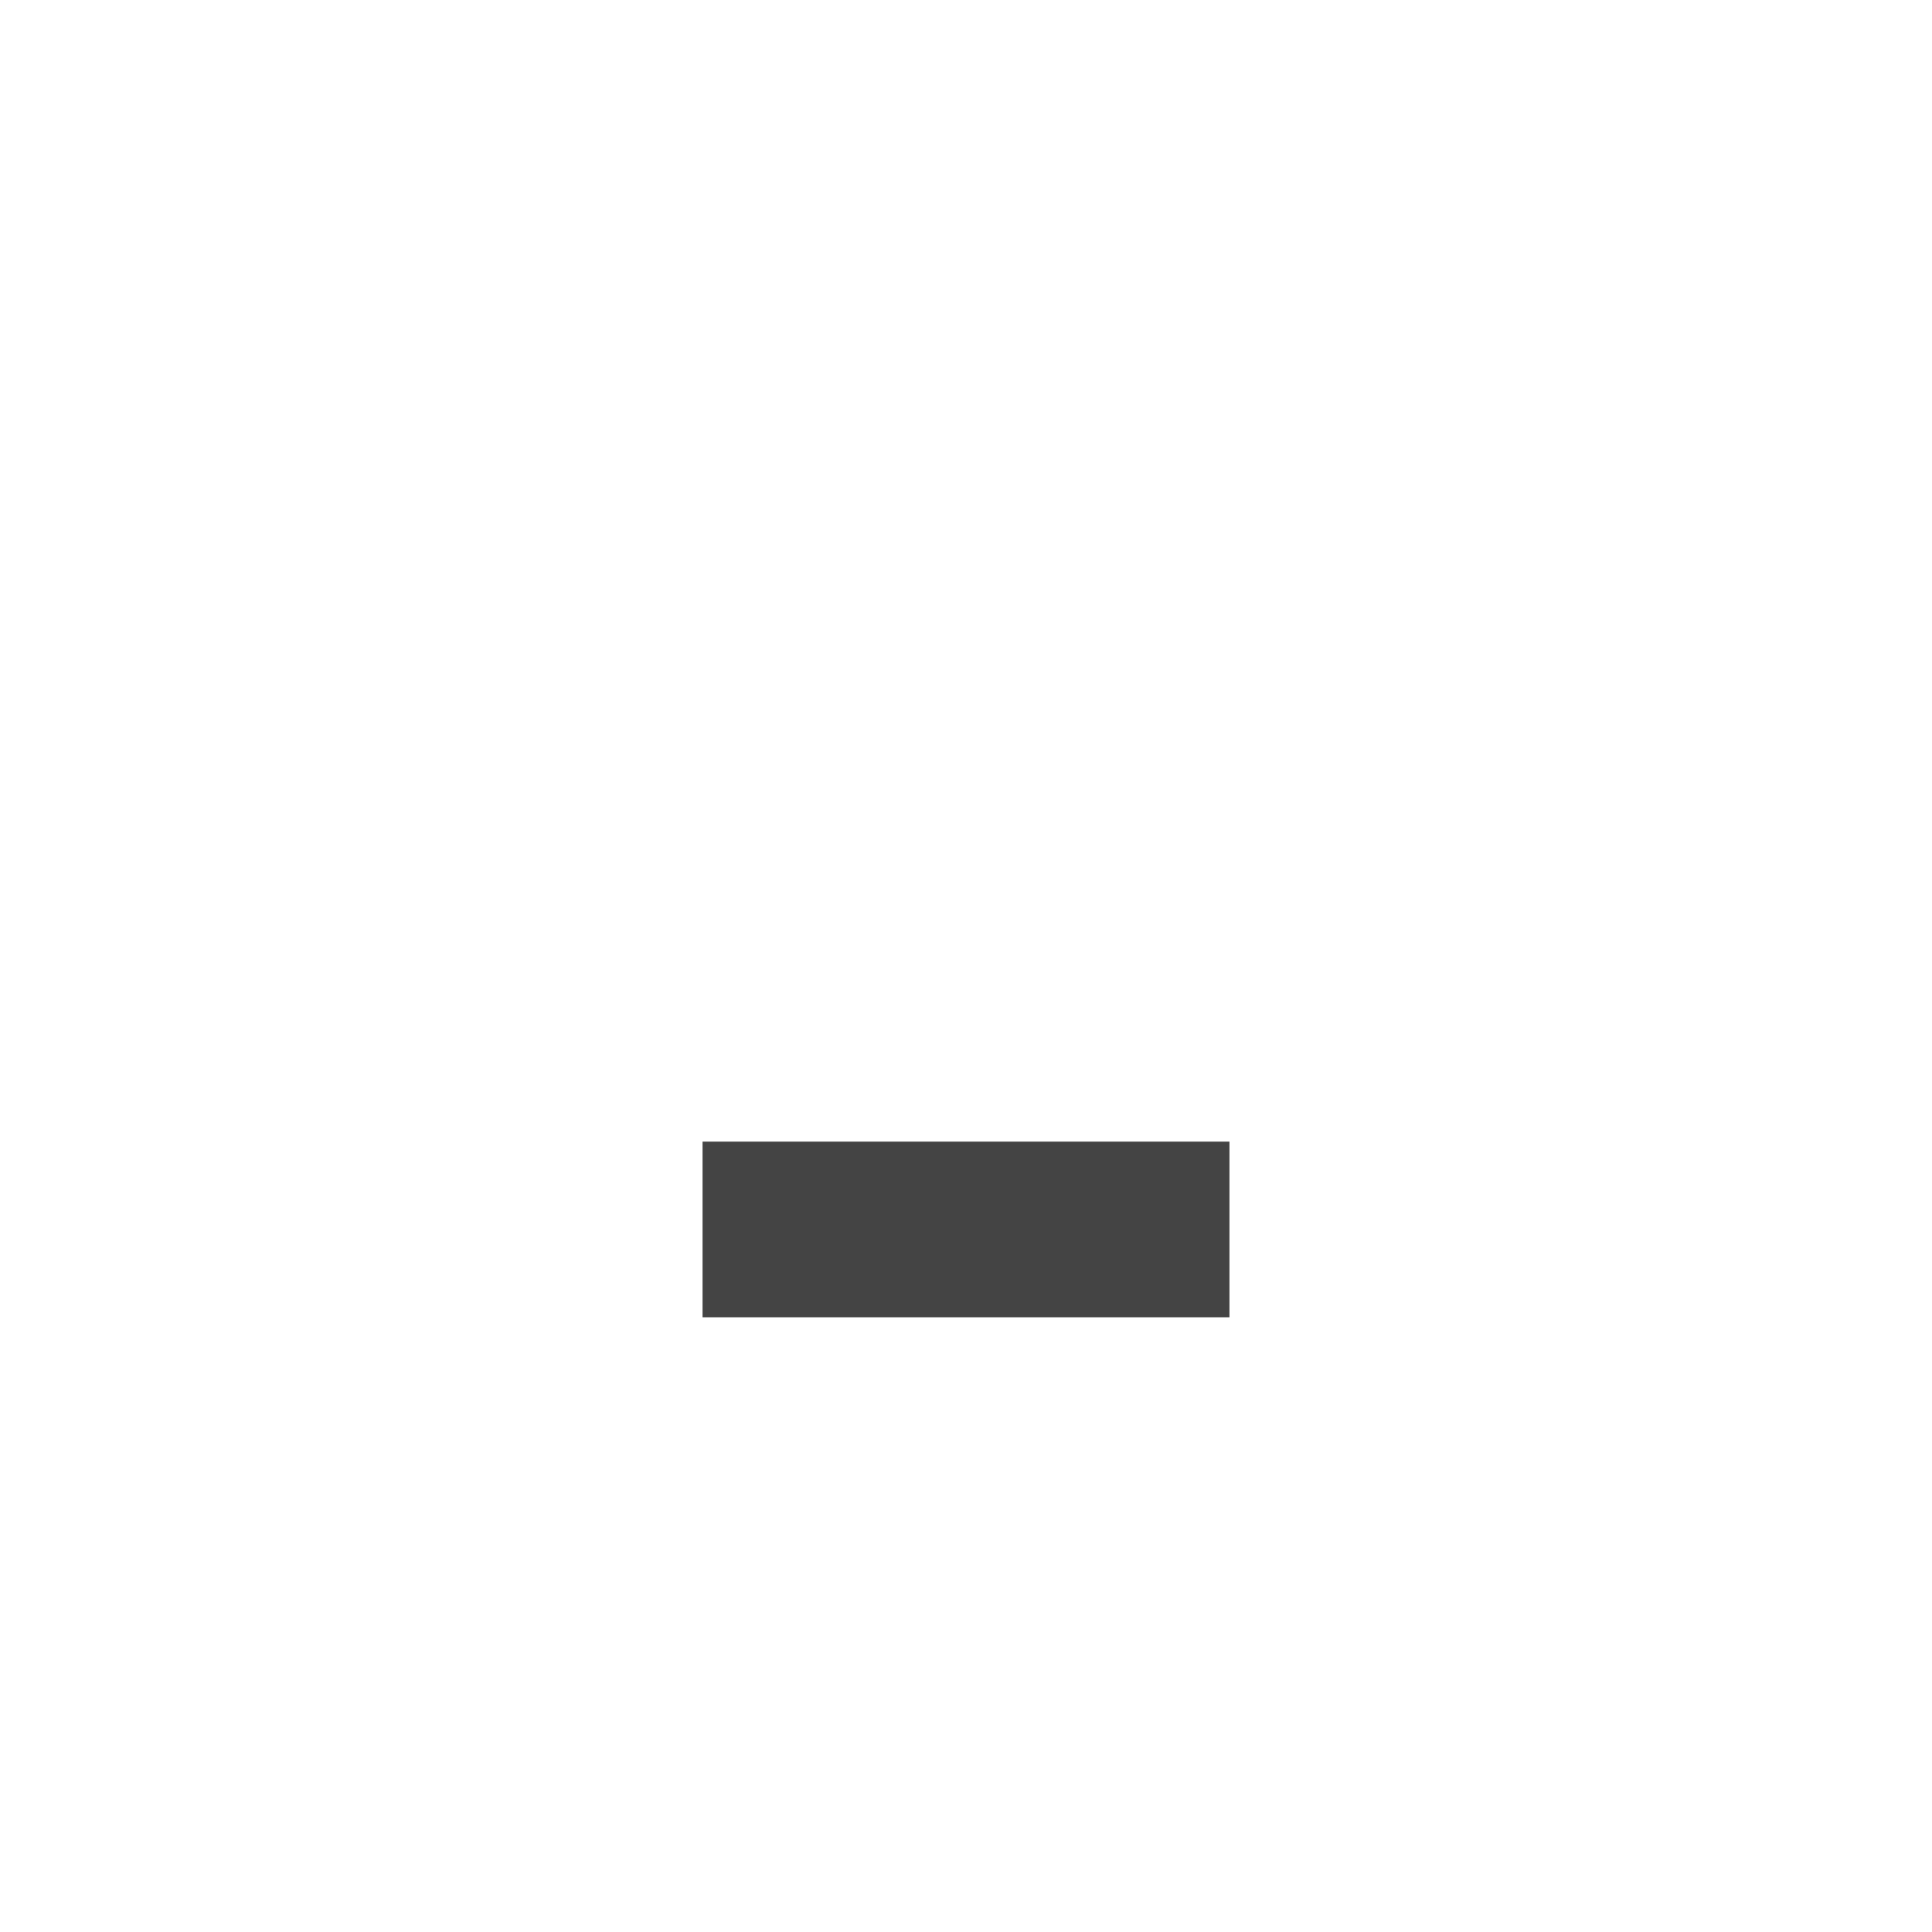
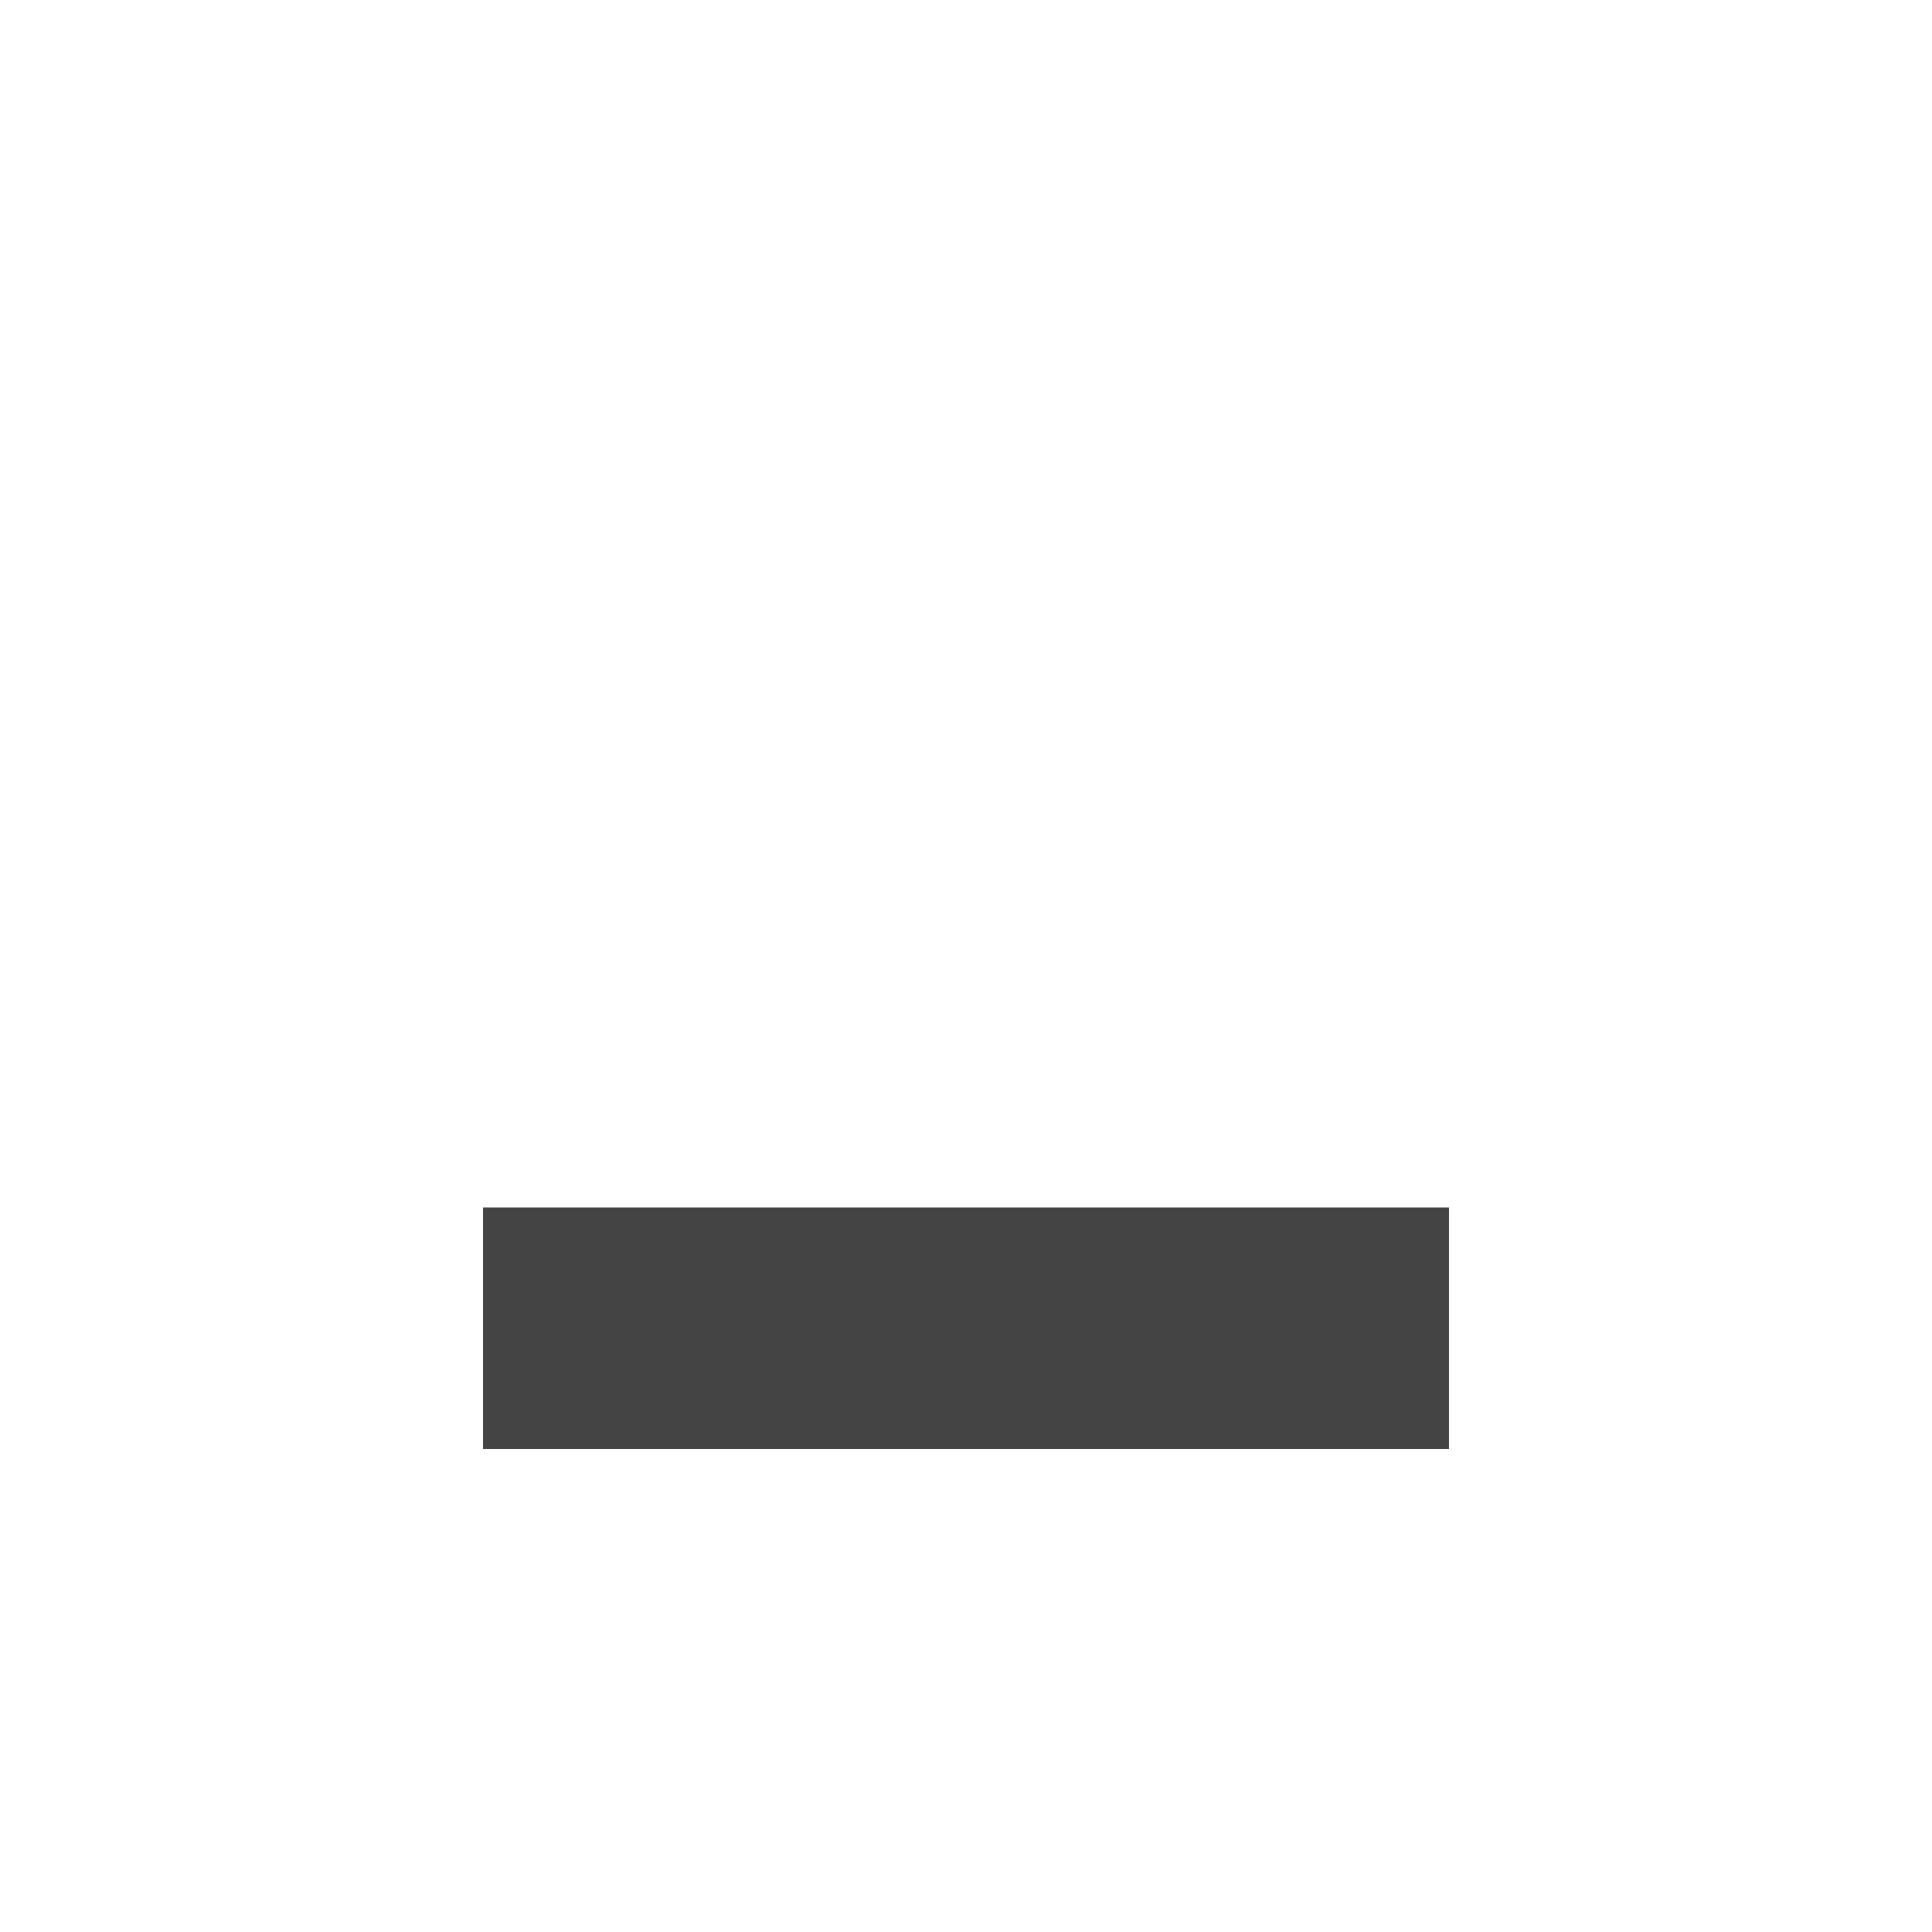
- <svg xmlns="http://www.w3.org/2000/svg" width="22" height="22" viewBox="0 0 22 22">
+ <svg xmlns="http://www.w3.org/2000/svg" width="22" height="22" version="1.1">
  <defs>
    <style id="current-color-scheme" type="text/css">
   .ColorScheme-Text { color:#444444; } .ColorScheme-Highlight { color:#4285f4; } .ColorScheme-NeutralText { color:#ff9800; } .ColorScheme-PositiveText { color:#4caf50; } .ColorScheme-NegativeText { color:#f44336; }
  </style>
  </defs>
-   <path style="fill:currentColor" class="ColorScheme-Text" d="M 5 10 L 5 12 L 11 12 L 11 10 L 5 10 z" transform="translate(3 3)" />
+   <g transform="scale(1.375)">
+     <path style="fill:currentColor" class="ColorScheme-Text" d="M4 10V12H12V10H4Z" />
+   </g>
</svg>
